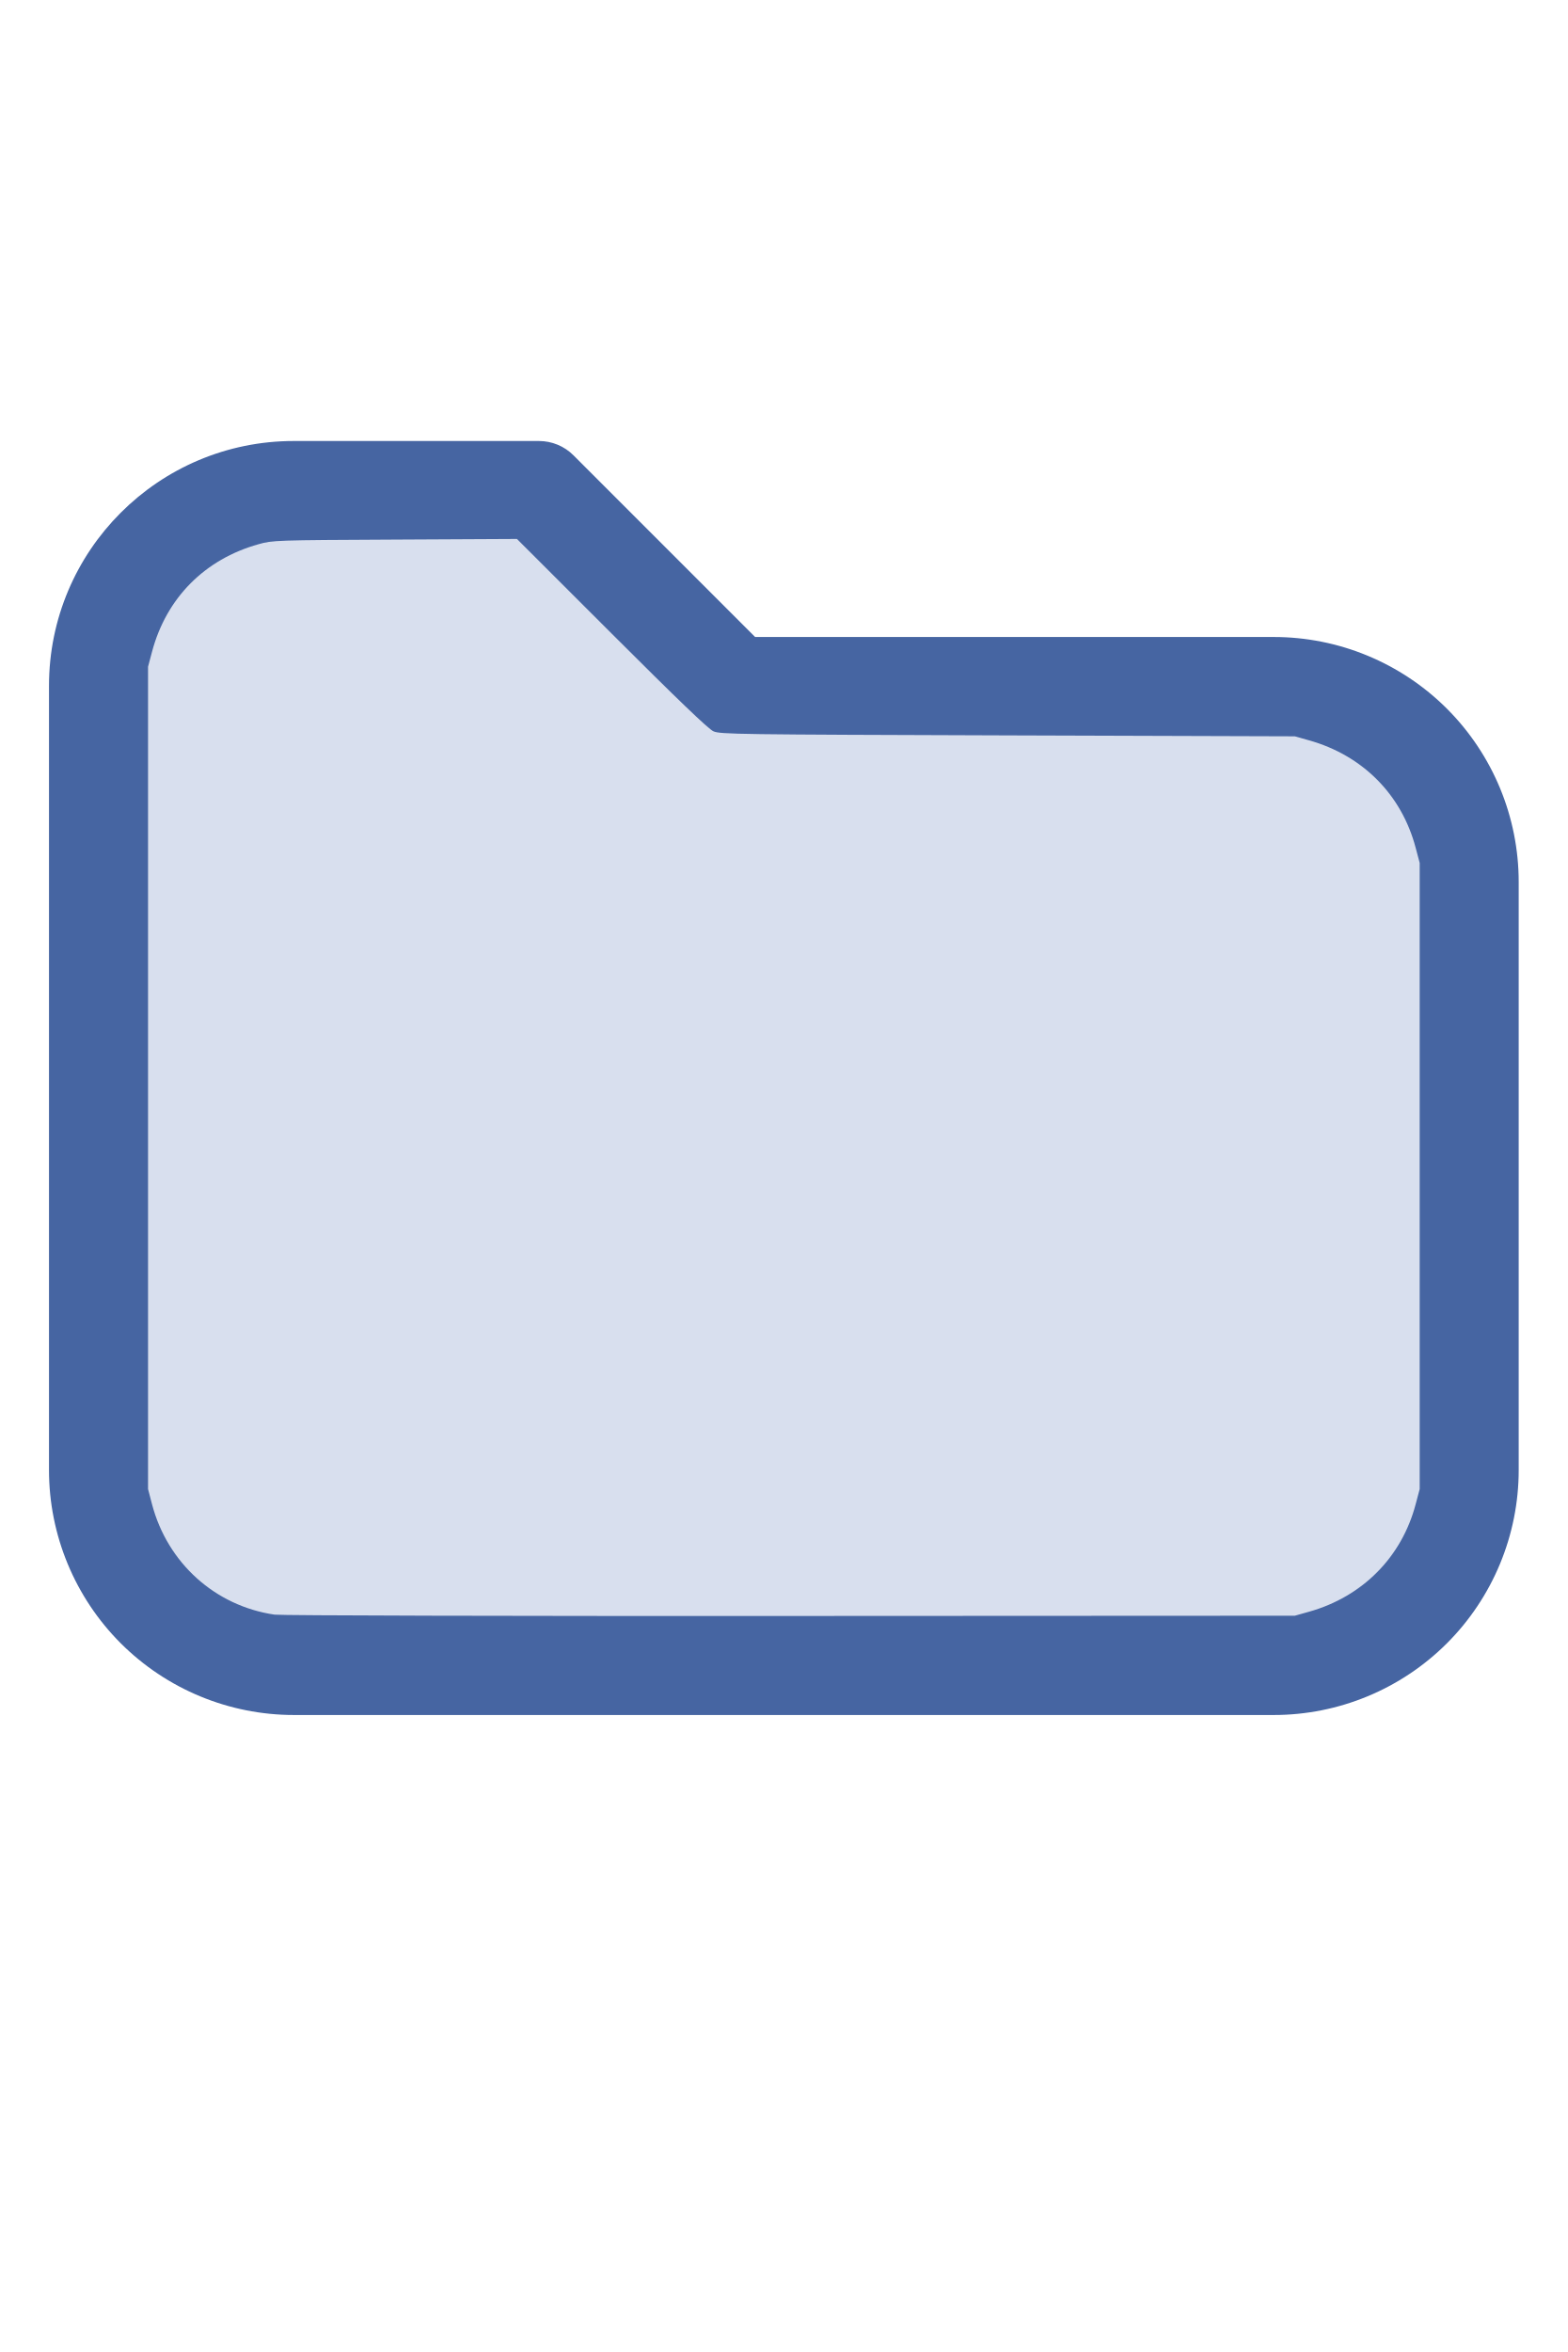
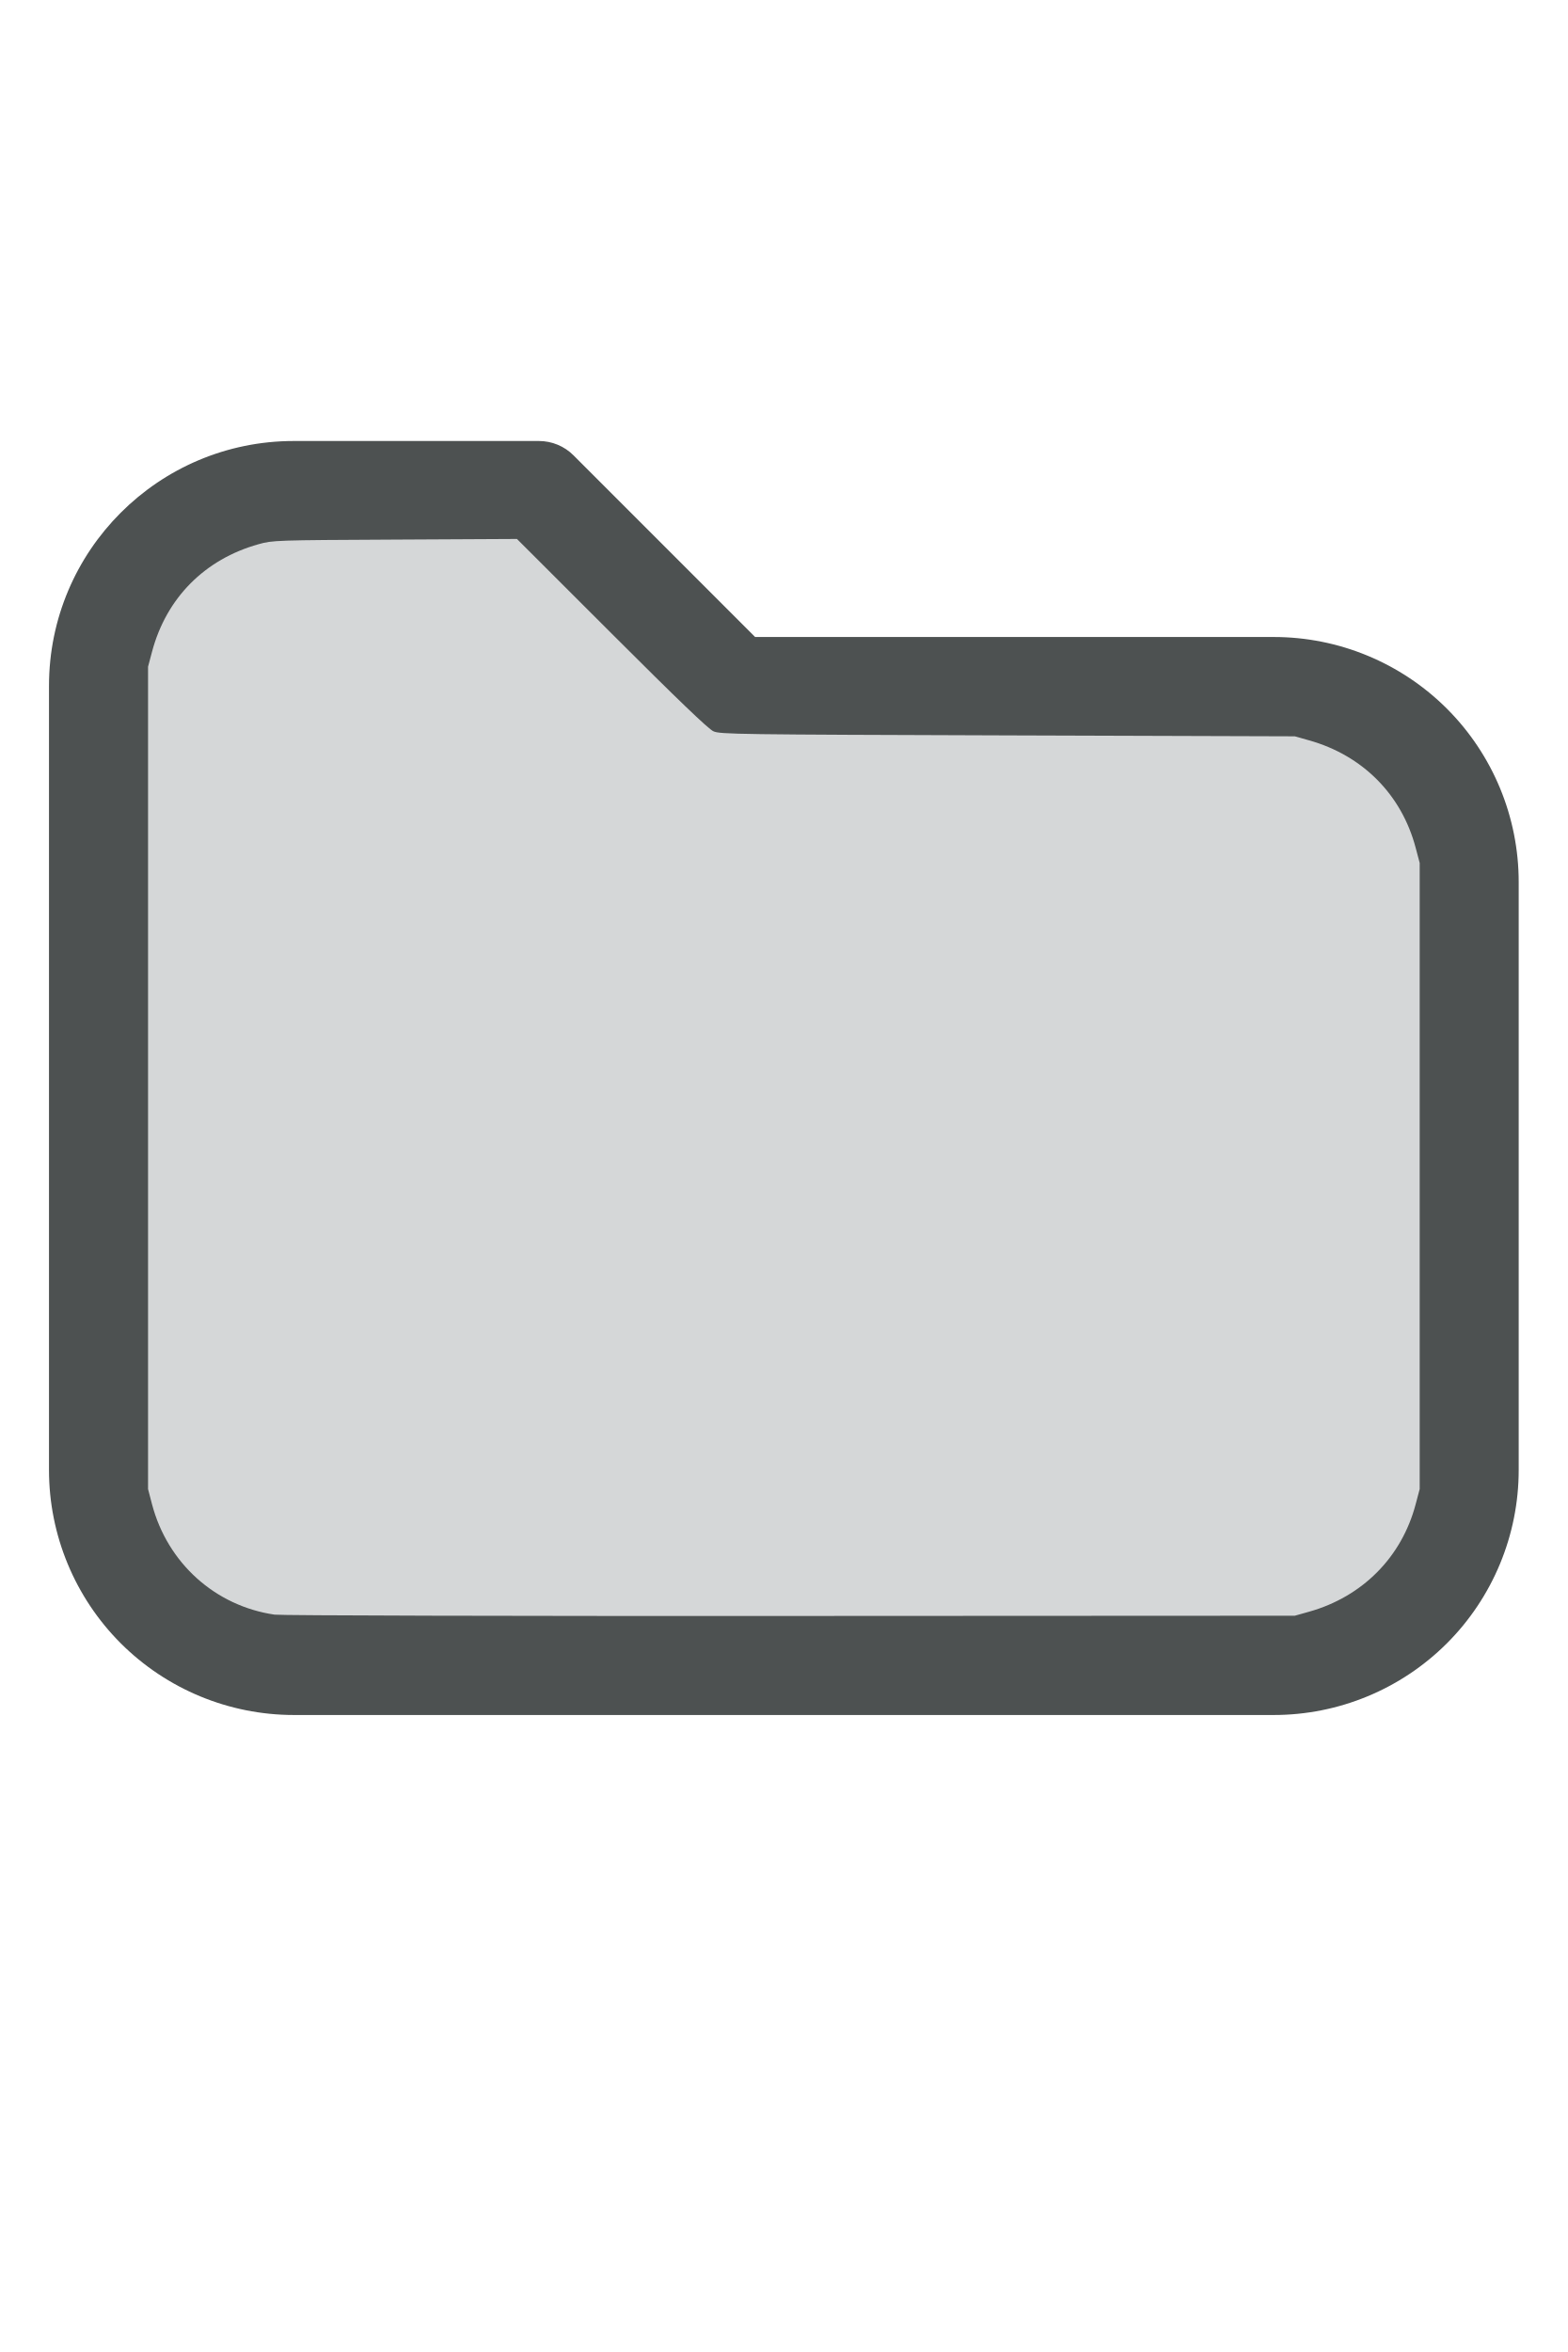
<svg xmlns="http://www.w3.org/2000/svg" version="1.1" width="16" height="24" viewBox="0 0 32 32" xml:space="preserve">
-   <g style="fill:#4665A2;">
+   <g style="fill:#4D5151;">
    <path d="M1,5.998l-0,16.002c-0,1.326 0.527,2.598 1.464,3.536c0.938,0.937 2.21,1.464 3.536,1.464c5.322,0 14.678,-0 20,0c1.326,0 2.598,-0.527 3.536,-1.464c0.937,-0.938 1.464,-2.21 1.464,-3.536c0,-3.486 0,-8.514 0,-12c0,-1.326 -0.527,-2.598 -1.464,-3.536c-0.938,-0.937 -2.21,-1.464 -3.536,-1.464c-0,0 -10.586,0 -10.586,0c0,-0 -3.707,-3.707 -3.707,-3.707c-0.187,-0.188 -0.442,-0.293 -0.707,-0.293l-5.002,0c-2.76,0 -4.998,2.238 -4.998,4.998Zm2,-0l-0,16.002c-0,0.796 0.316,1.559 0.879,2.121c0.562,0.563 1.325,0.879 2.121,0.879l20,0c0.796,0 1.559,-0.316 2.121,-0.879c0.563,-0.562 0.879,-1.325 0.879,-2.121c0,-3.486 0,-8.514 0,-12c0,-0.796 -0.316,-1.559 -0.879,-2.121c-0.562,-0.563 -1.325,-0.879 -2.121,-0.879c-7.738,0 -11,0 -11,0c-0.265,0 -0.52,-0.105 -0.707,-0.293c-0,0 -3.707,-3.707 -3.707,-3.707c-0,0 -4.588,0 -4.588,0c-1.656,0 -2.998,1.342 -2.998,2.998Z" />
  </g>
-   <g style="fill:#D8DFEE;stroke-width:0;">
+   <g style="fill:#D5D7D8;stroke-width:0;">
    <path d="M 5.606,24.952 C 4.392,24.775 3.42,23.9 3.103,22.699 L 3.022,22.389 V 13.998 5.606 L 3.104,5.298 C 3.396,4.203 4.18,3.412 5.279,3.106 5.565,3.026 5.615,3.024 8.061,3.012 l 2.491,-0.013 1.932,1.93 c 1.344,1.343 1.976,1.95 2.078,1.995 0.137,0.062 0.474,0.066 6.007,0.084 l 5.861,0.019 0.291,0.082 c 1.095,0.308 1.89,1.109 2.176,2.193 l 0.082,0.309 V 16 22.389 l -0.082,0.309 c -0.284,1.079 -1.086,1.888 -2.176,2.194 l -0.291,0.082 -10.303,0.005 c -5.7,0.003 -10.4,-0.009 -10.521,-0.027 z" />
  </g>
</svg>
